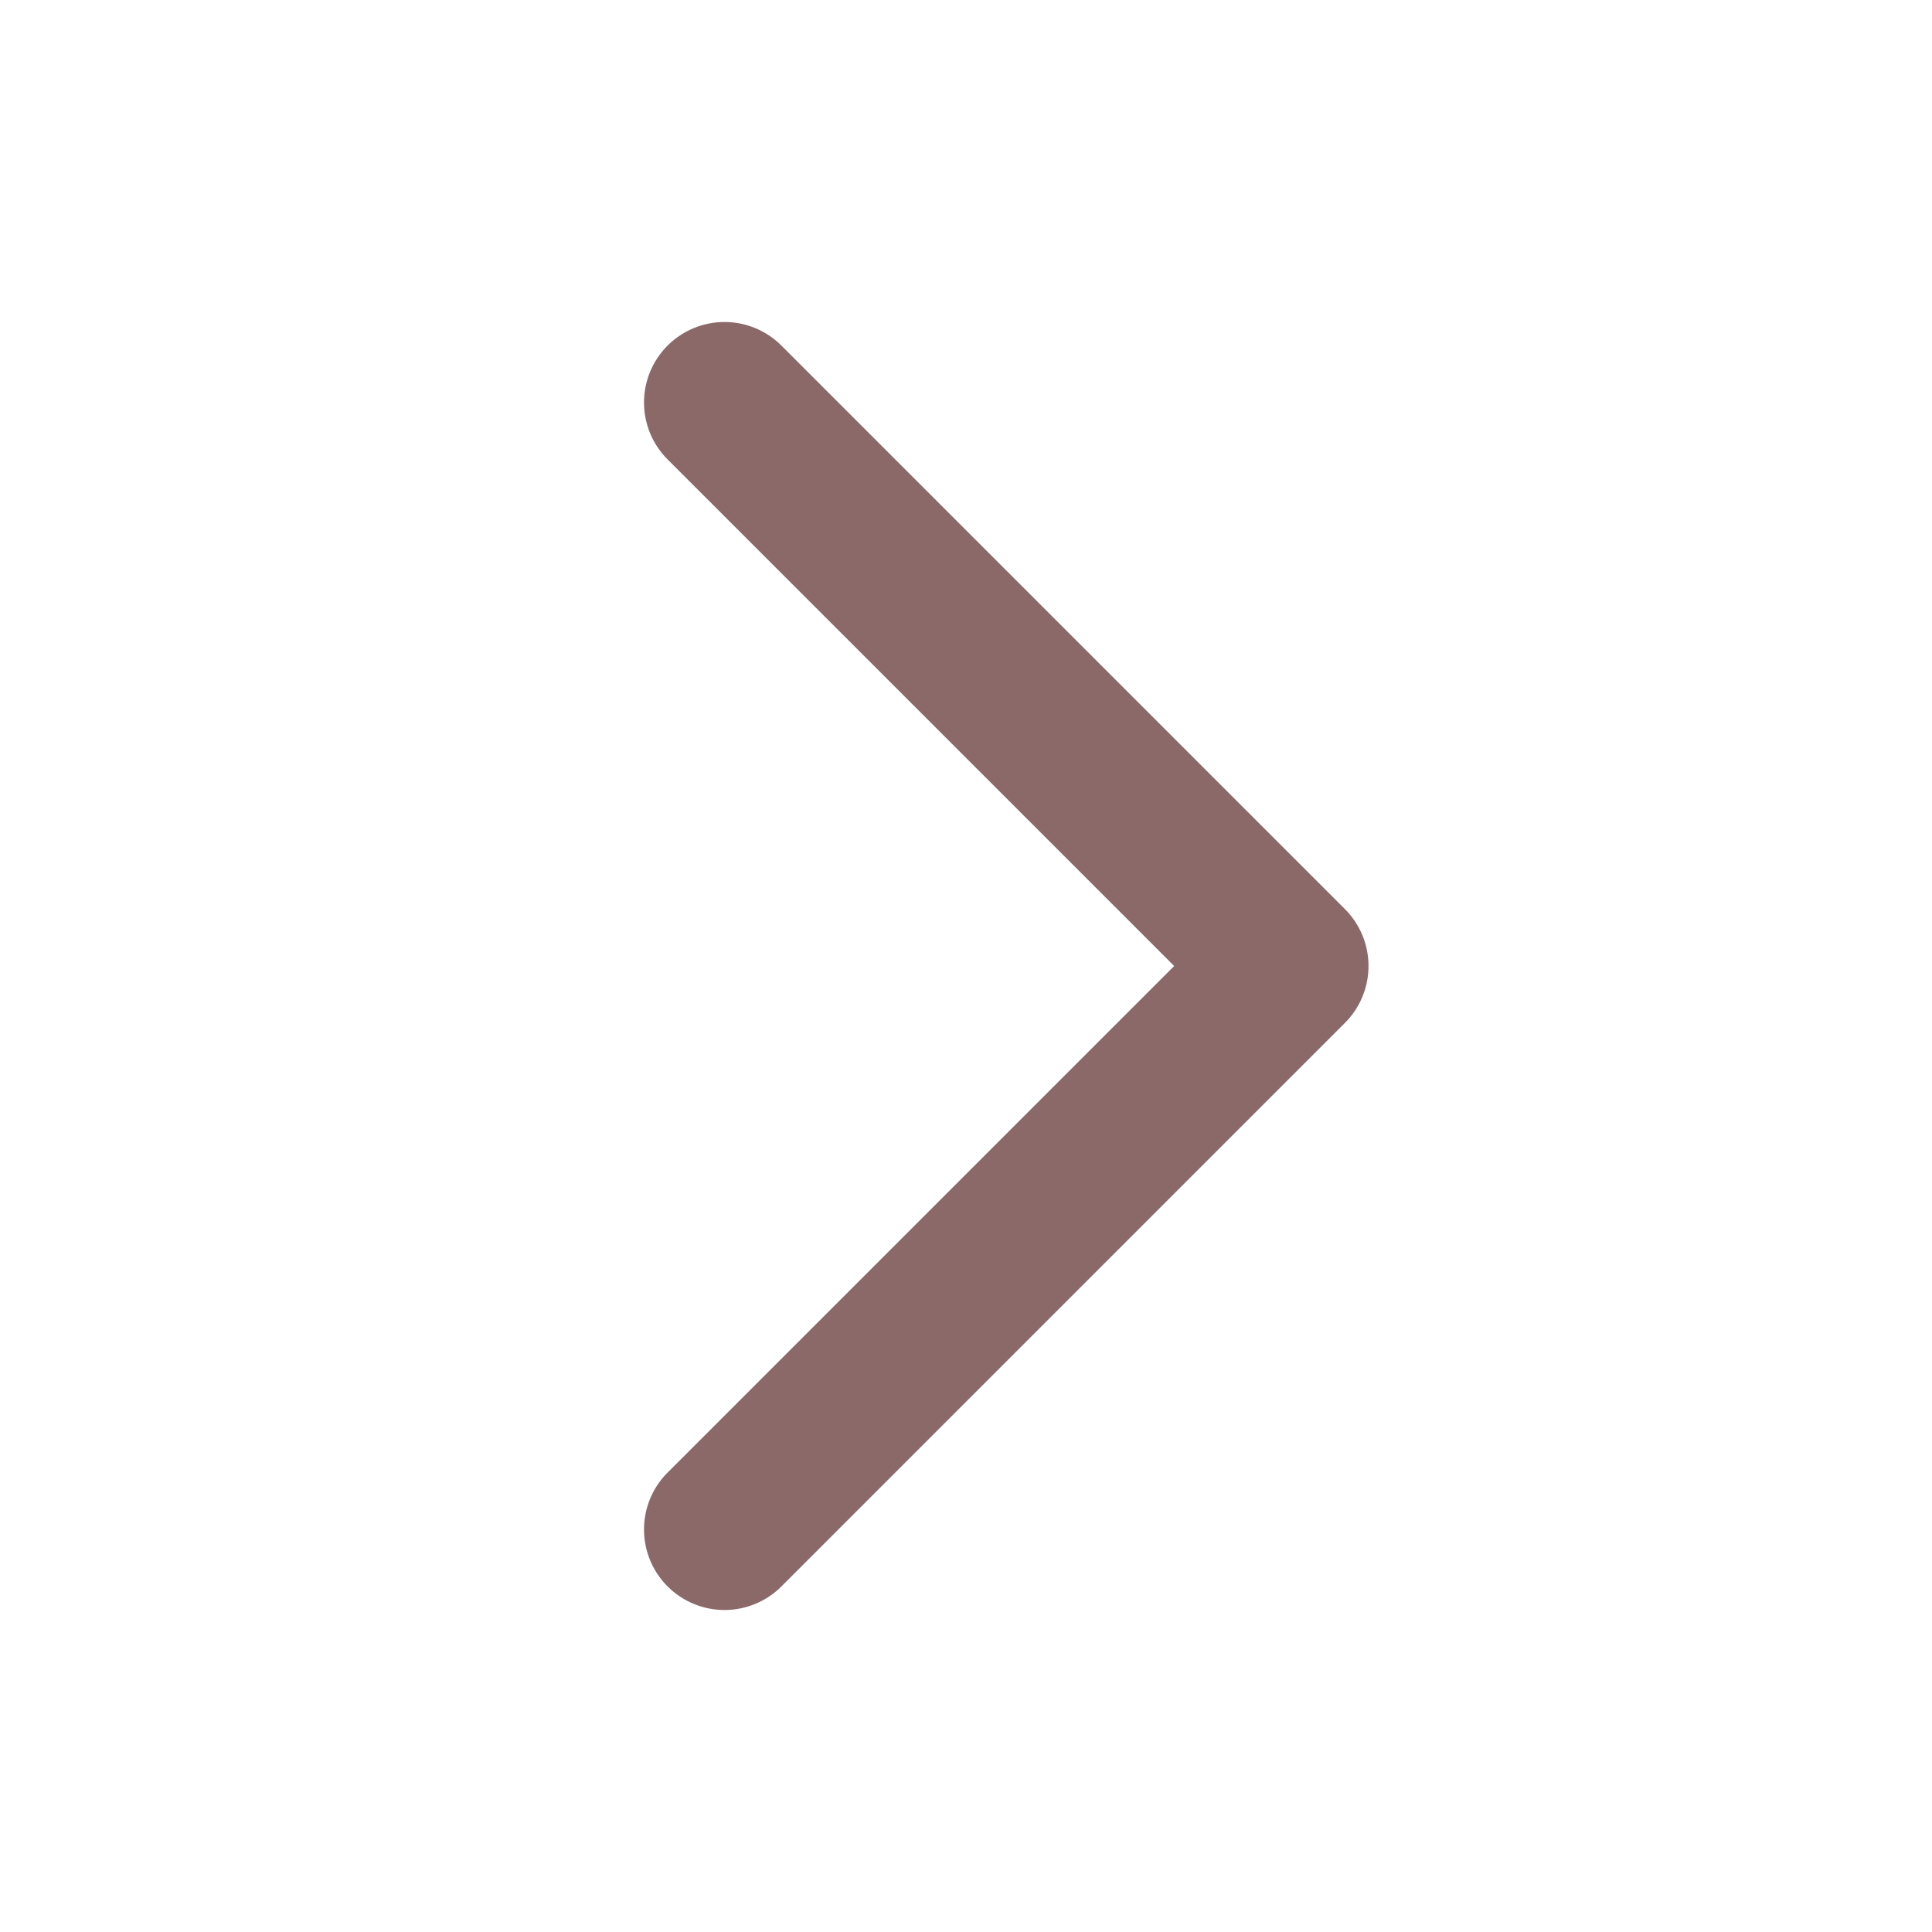
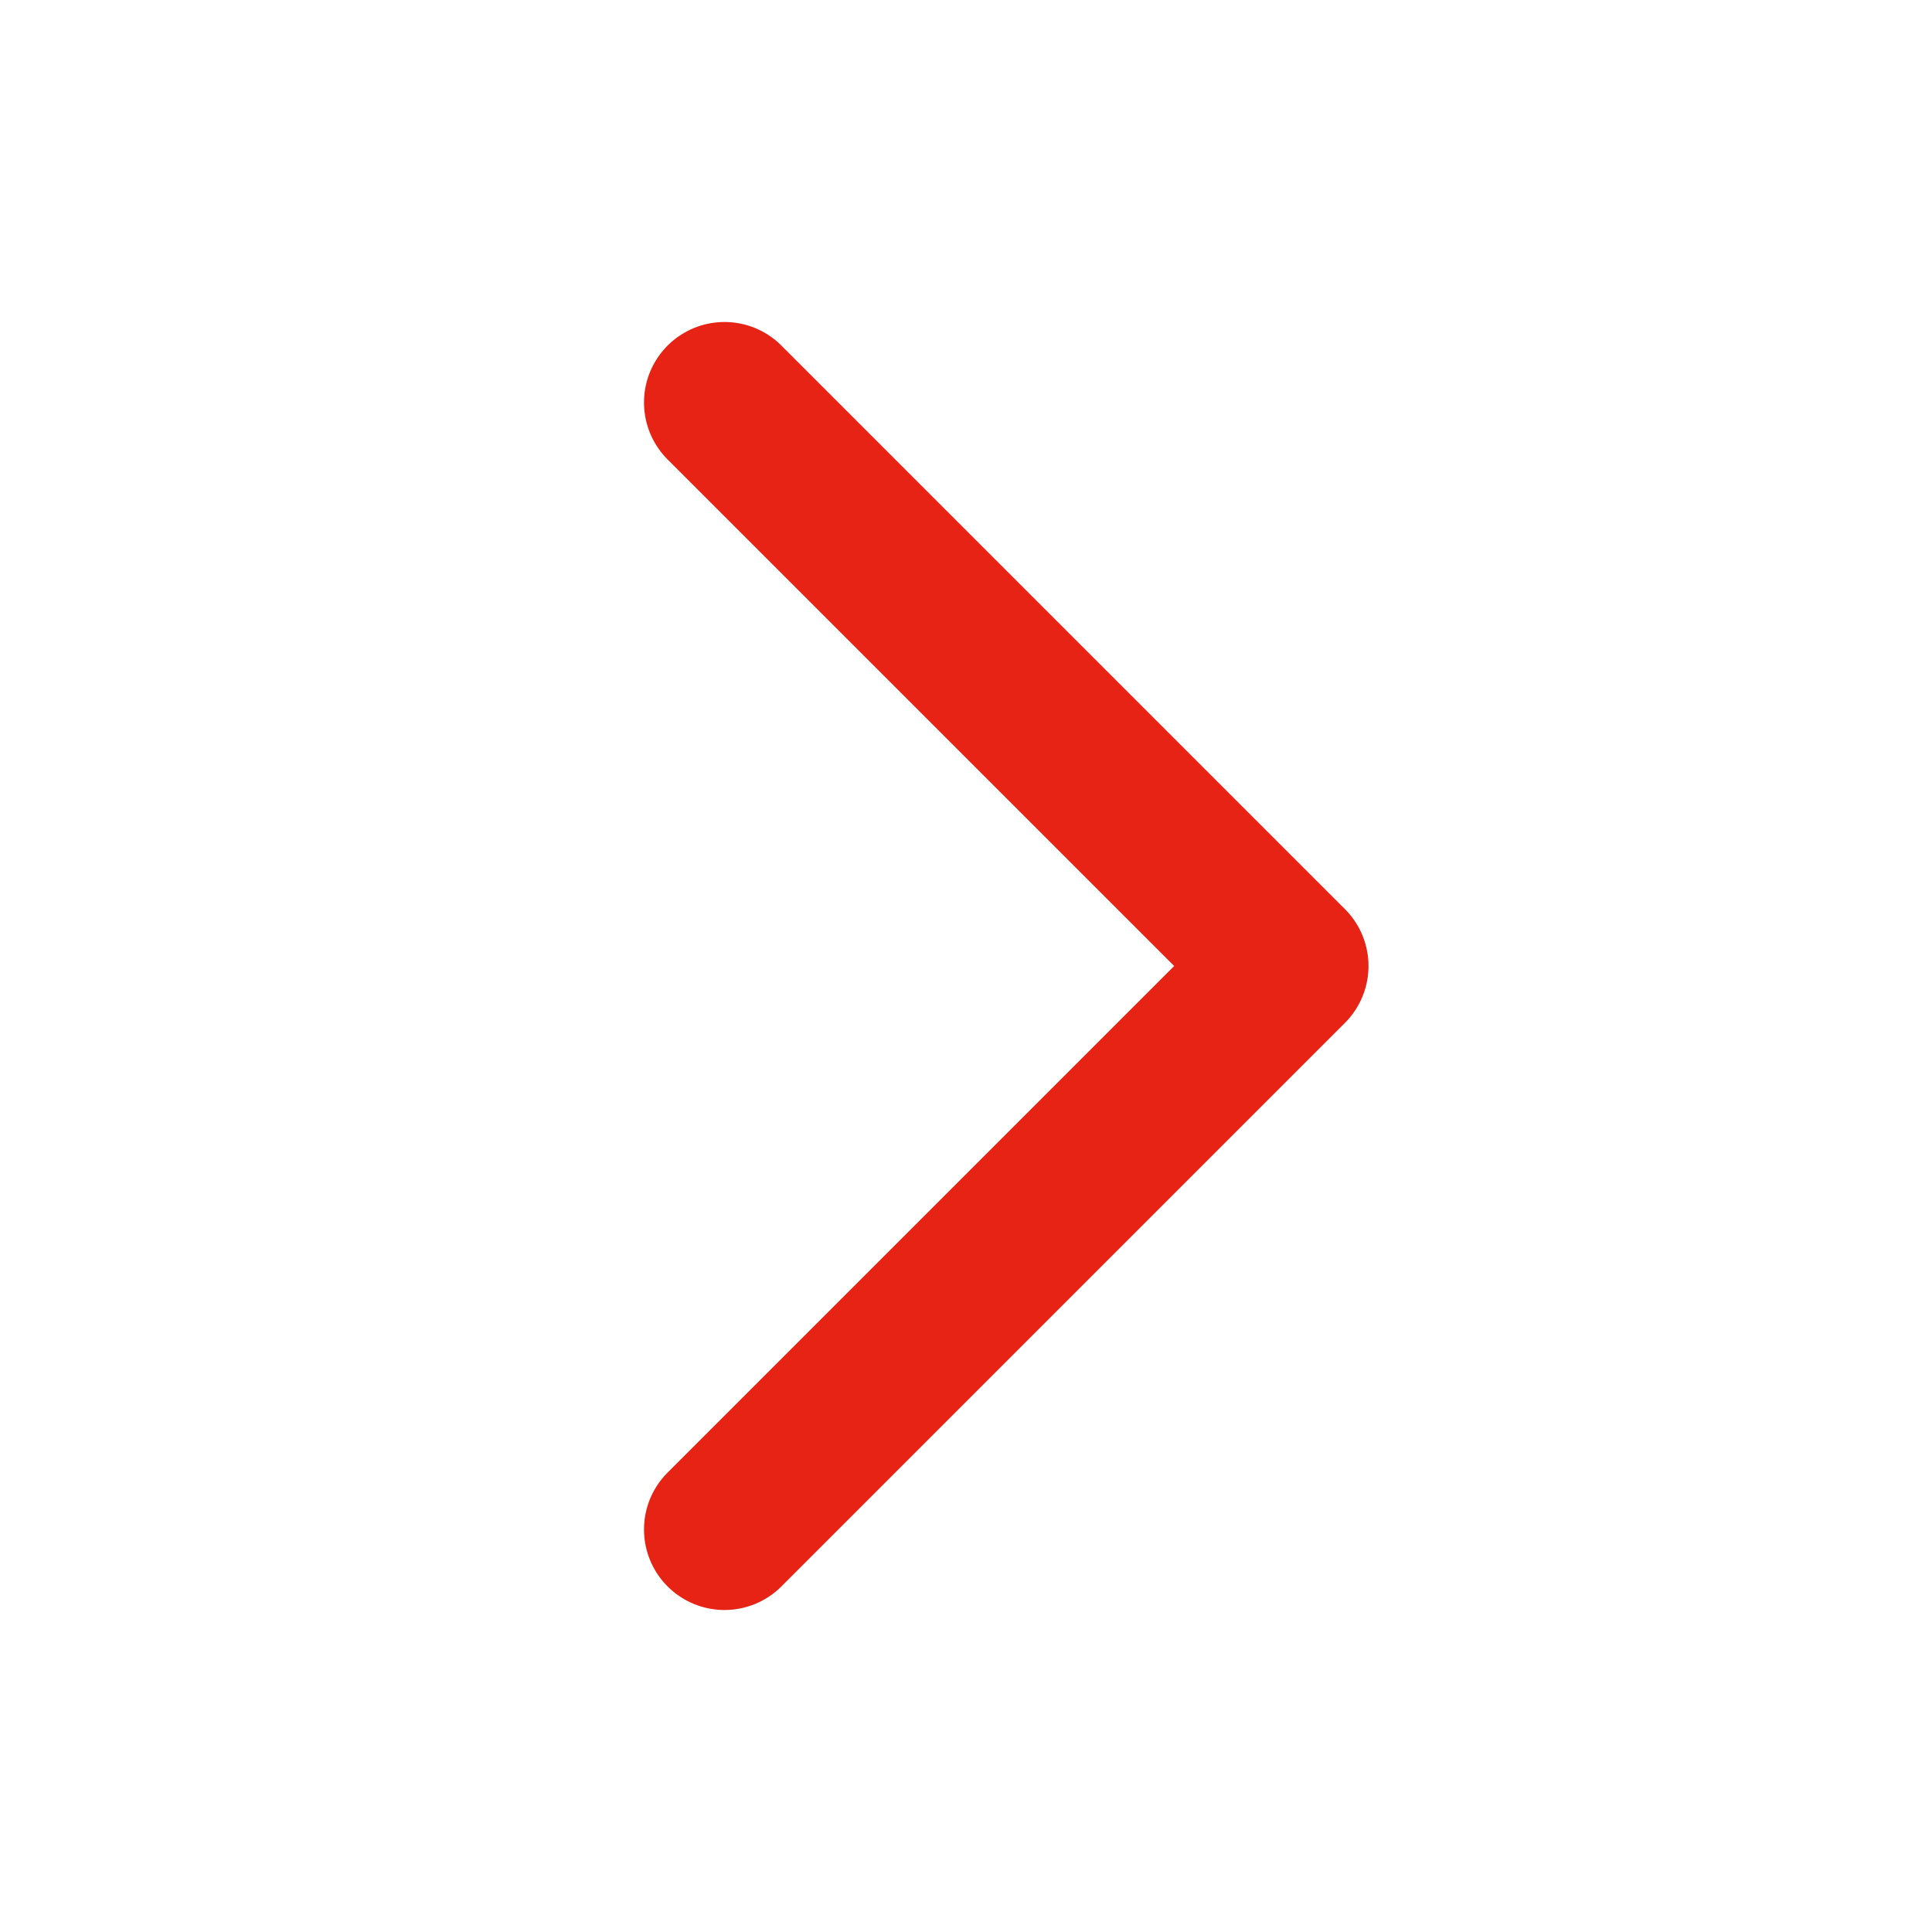
<svg xmlns="http://www.w3.org/2000/svg" width="24" height="24" viewBox="0 0 24 24" fill="none">
  <g id="Arrow / Chevron_Right">
-     <path id="Vector" d="M9 5L16 12L9 19" stroke="#8C6969" stroke-width="2" stroke-linecap="round" stroke-linejoin="round" />
+     <path id="Vector" d="M9 5L16 12L9 19" stroke="#e62314" stroke-width="2" stroke-linecap="round" stroke-linejoin="round" />
  </g>
</svg>
